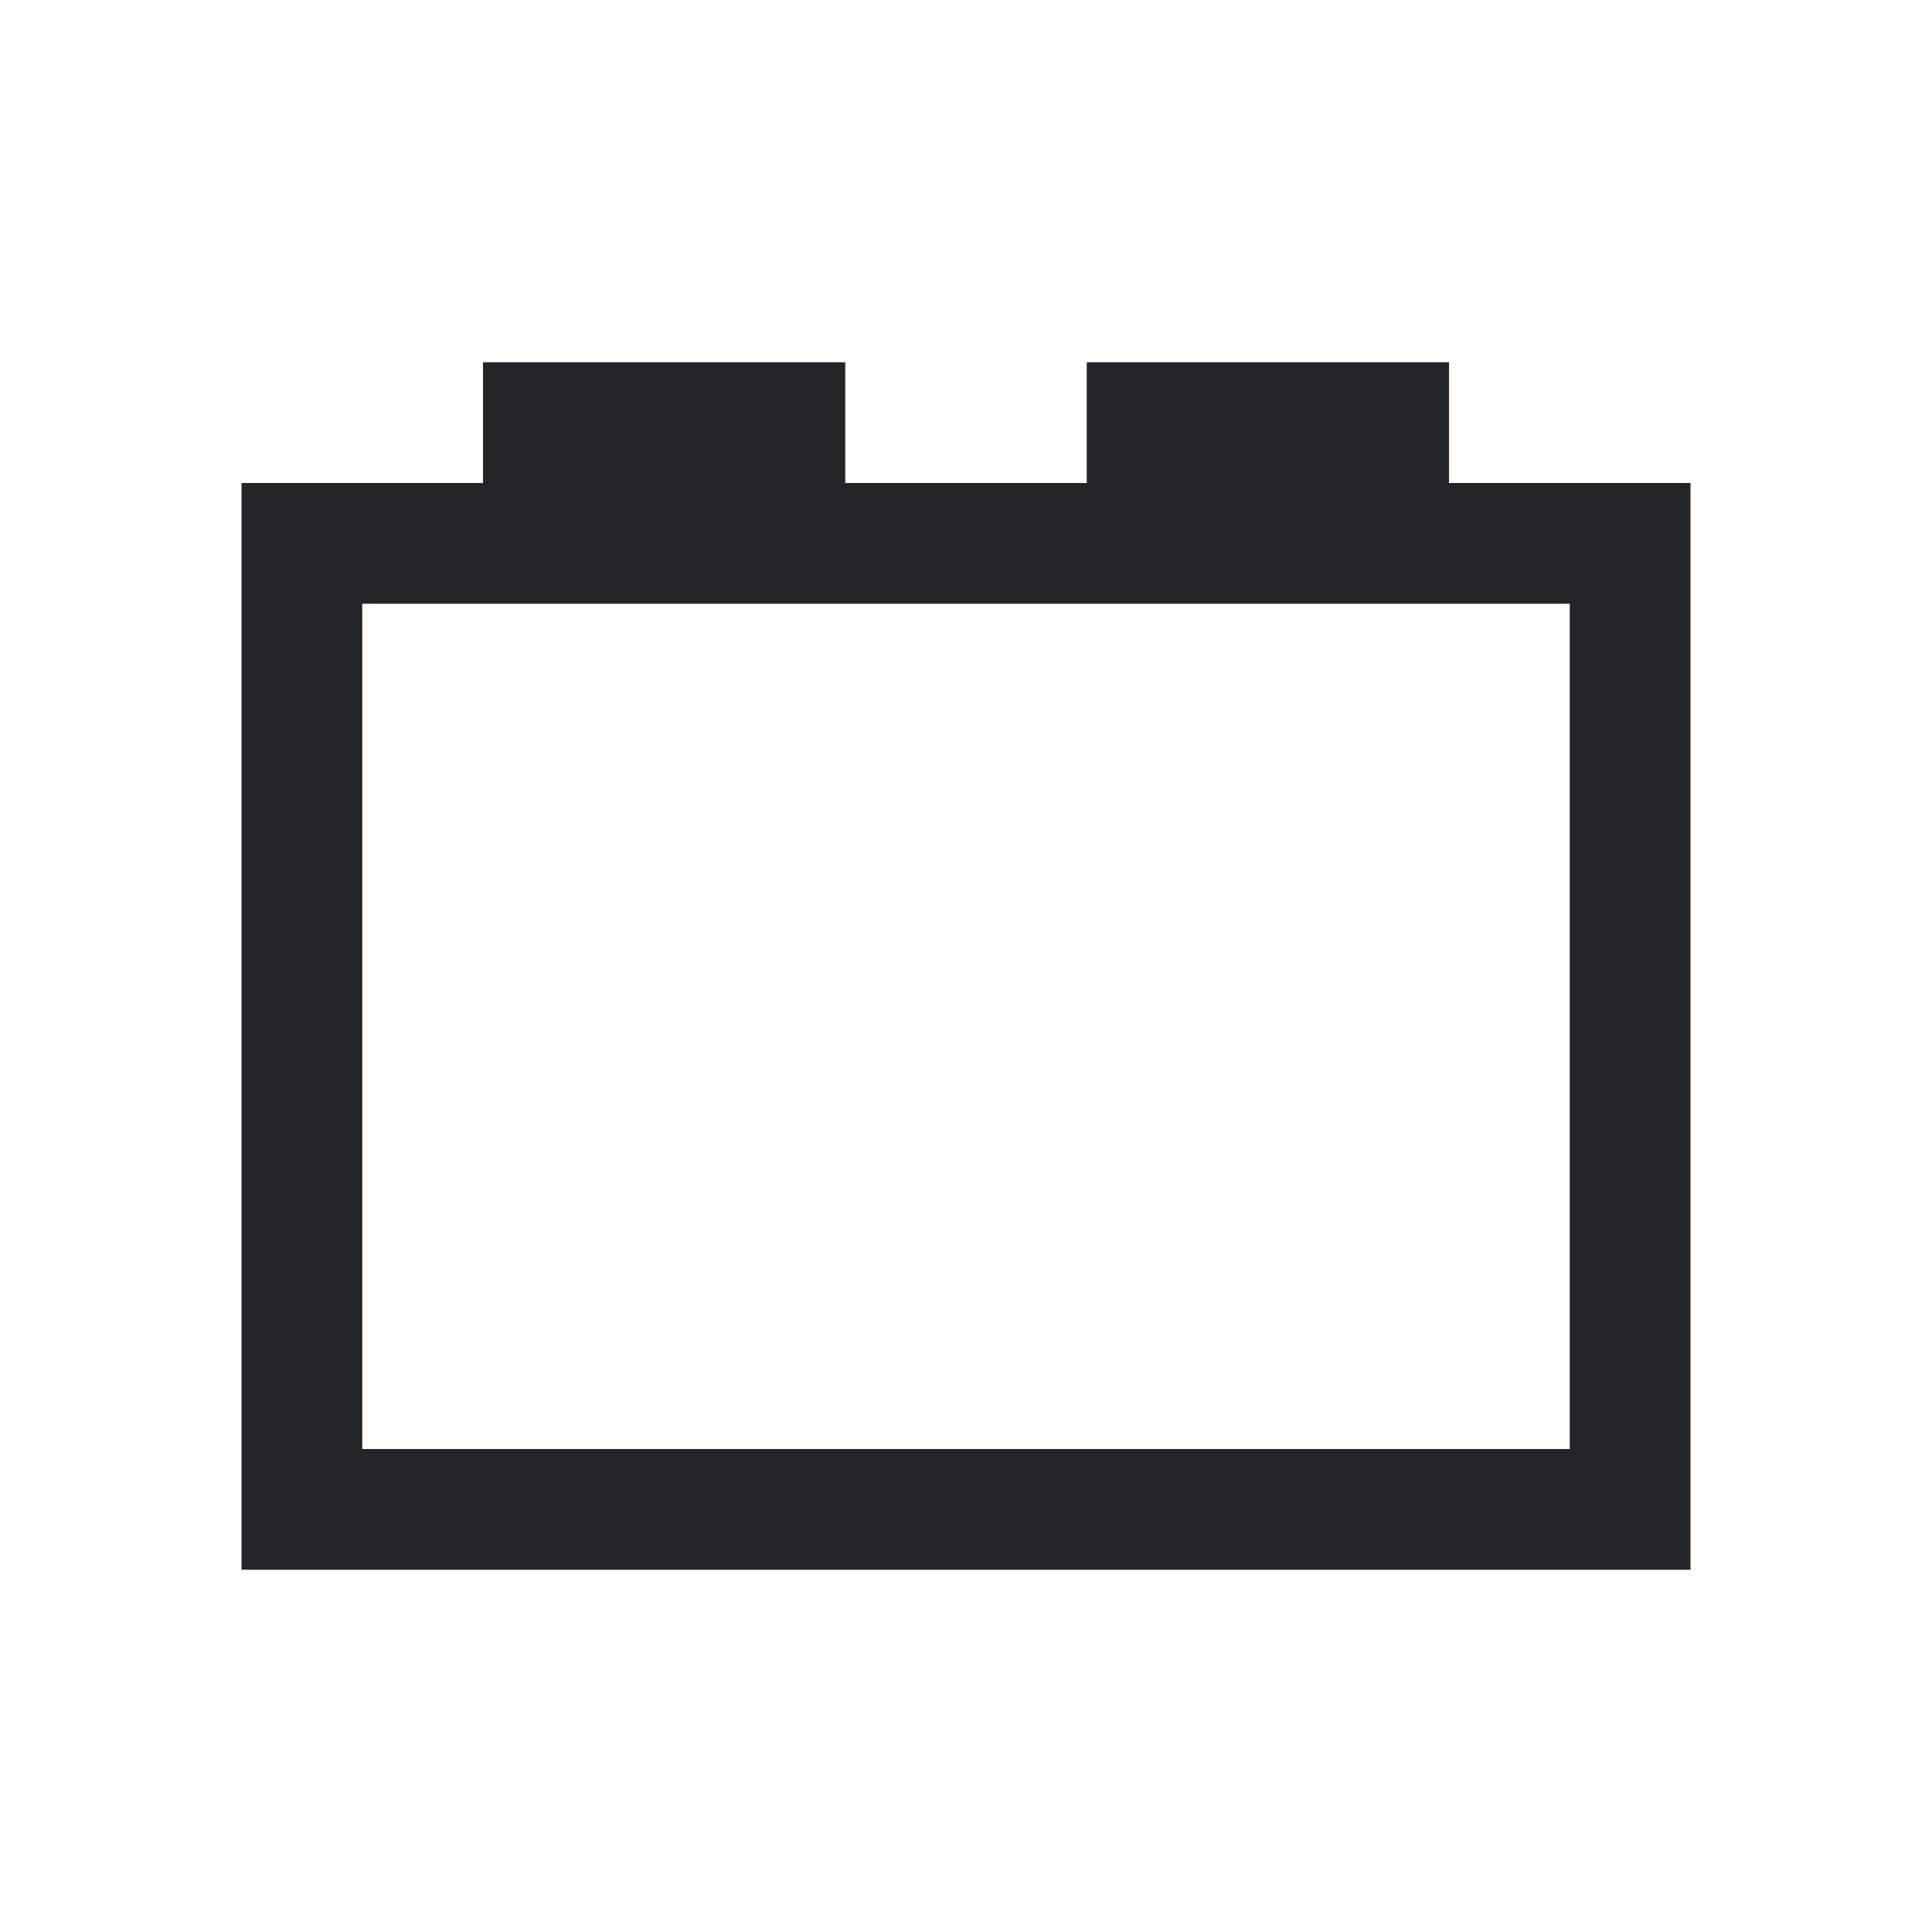
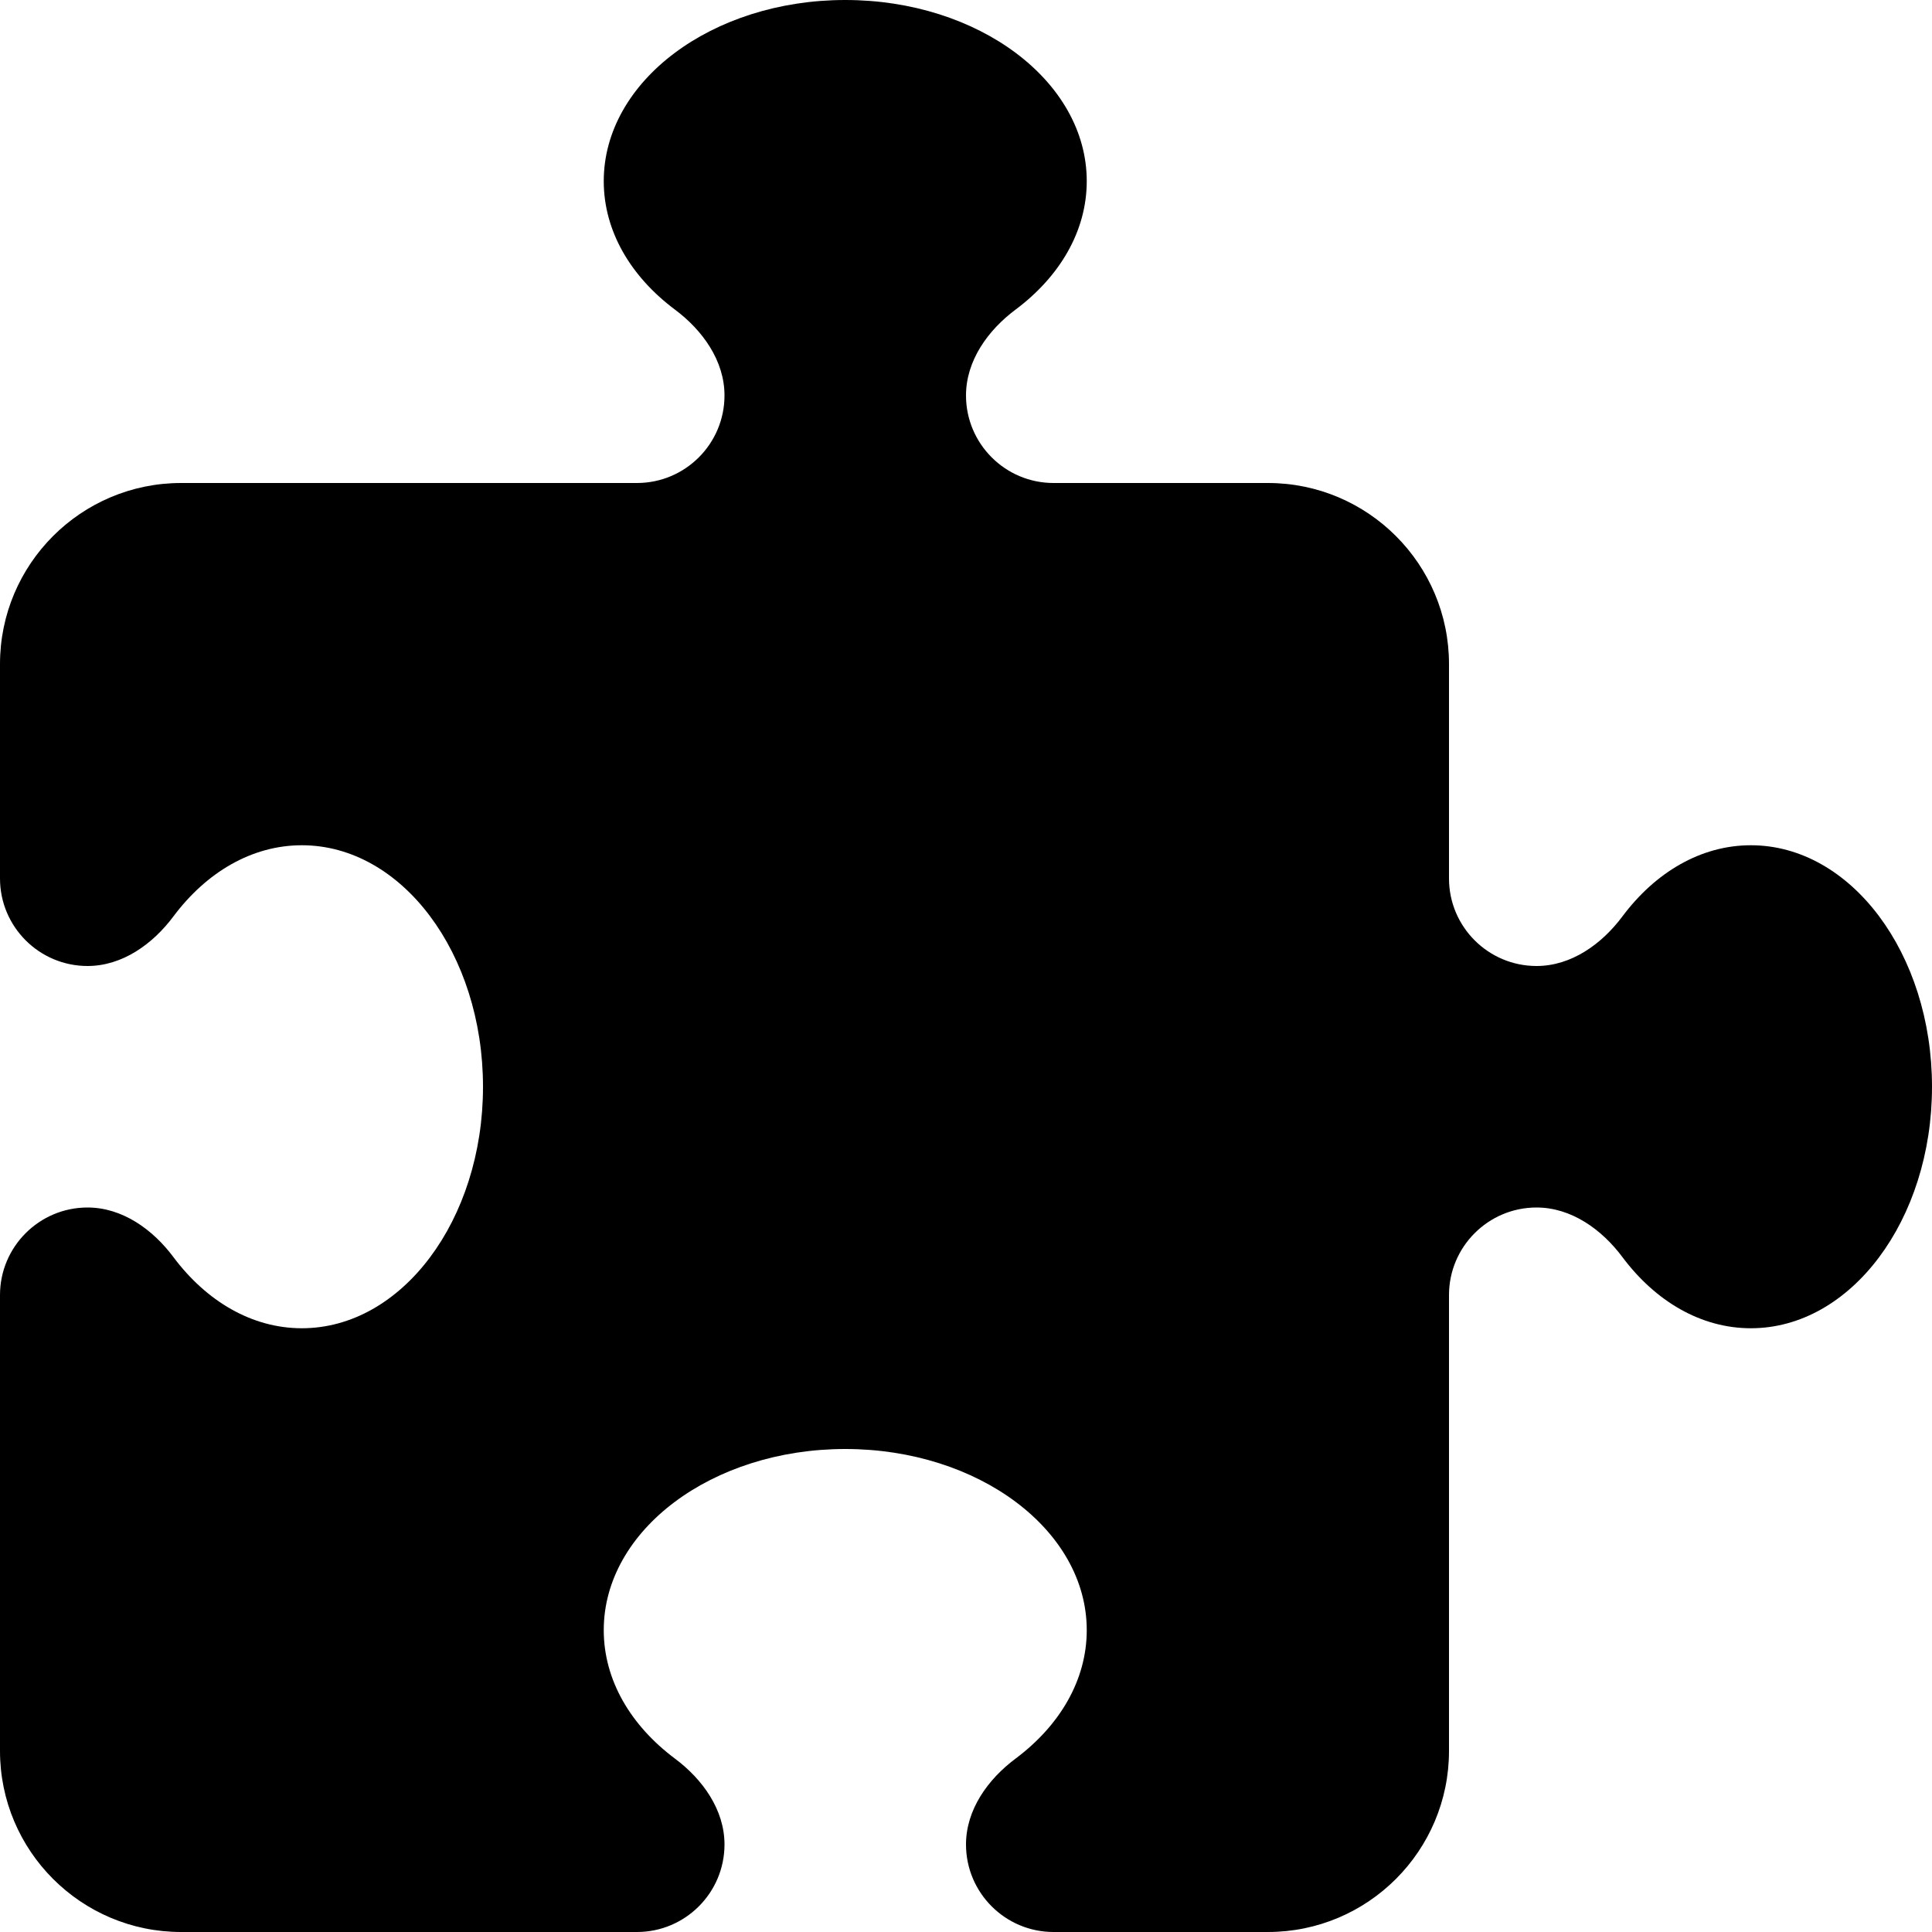
- <svg xmlns="http://www.w3.org/2000/svg" viewBox="0 0 16 16">
-   <defs id="defs3051">
-     <style type="text/css" id="current-color-scheme">
-       .ColorScheme-Text {
-         color:#232629;
-       }
-       </style>
-   </defs>
-   <path style="fill:currentColor;fill-opacity:1;stroke:none" d="m4 3v1h-2v9h12v-9h-2v-1h-3v1h-2v-1zm-1 2h10v7h-10z" class="ColorScheme-Text" />
+ <svg xmlns="http://www.w3.org/2000/svg" viewBox="0 0 512 512">
+   <path d="M192 104.8c0-9.2-5.8-17.3-13.2-22.8C167.2 73.3 160 61.3 160 48c0-26.5 28.7-48 64-48s64 21.5 64 48c0 13.3-7.2 25.3-18.8 34c-7.4 5.5-13.2 13.6-13.2 22.8c0 12.8 10.4 23.2 23.2 23.2l56.8 0c26.5 0 48 21.5 48 48l0 56.8c0 12.8 10.4 23.2 23.2 23.2c9.2 0 17.3-5.8 22.8-13.2c8.7-11.6 20.7-18.8 34-18.8c26.5 0 48 28.7 48 64s-21.5 64-48 64c-13.3 0-25.3-7.2-34-18.8c-5.5-7.4-13.6-13.2-22.8-13.2c-12.8 0-23.2 10.4-23.2 23.2L384 464c0 26.5-21.5 48-48 48l-56.8 0c-12.8 0-23.2-10.4-23.2-23.2c0-9.2 5.8-17.3 13.2-22.8c11.6-8.7 18.8-20.7 18.8-34c0-26.5-28.7-48-64-48s-64 21.5-64 48c0 13.3 7.2 25.3 18.8 34c7.4 5.5 13.2 13.6 13.2 22.8c0 12.8-10.4 23.2-23.2 23.2L48 512c-26.5 0-48-21.5-48-48L0 343.2C0 330.4 10.4 320 23.2 320c9.2 0 17.3 5.8 22.8 13.2C54.7 344.8 66.7 352 80 352c26.5 0 48-28.7 48-64s-21.5-64-48-64c-13.3 0-25.3 7.2-34 18.8C40.5 250.2 32.4 256 23.2 256C10.4 256 0 245.6 0 232.8L0 176c0-26.5 21.5-48 48-48l120.8 0c12.8 0 23.2-10.4 23.2-23.2z" />
</svg>
